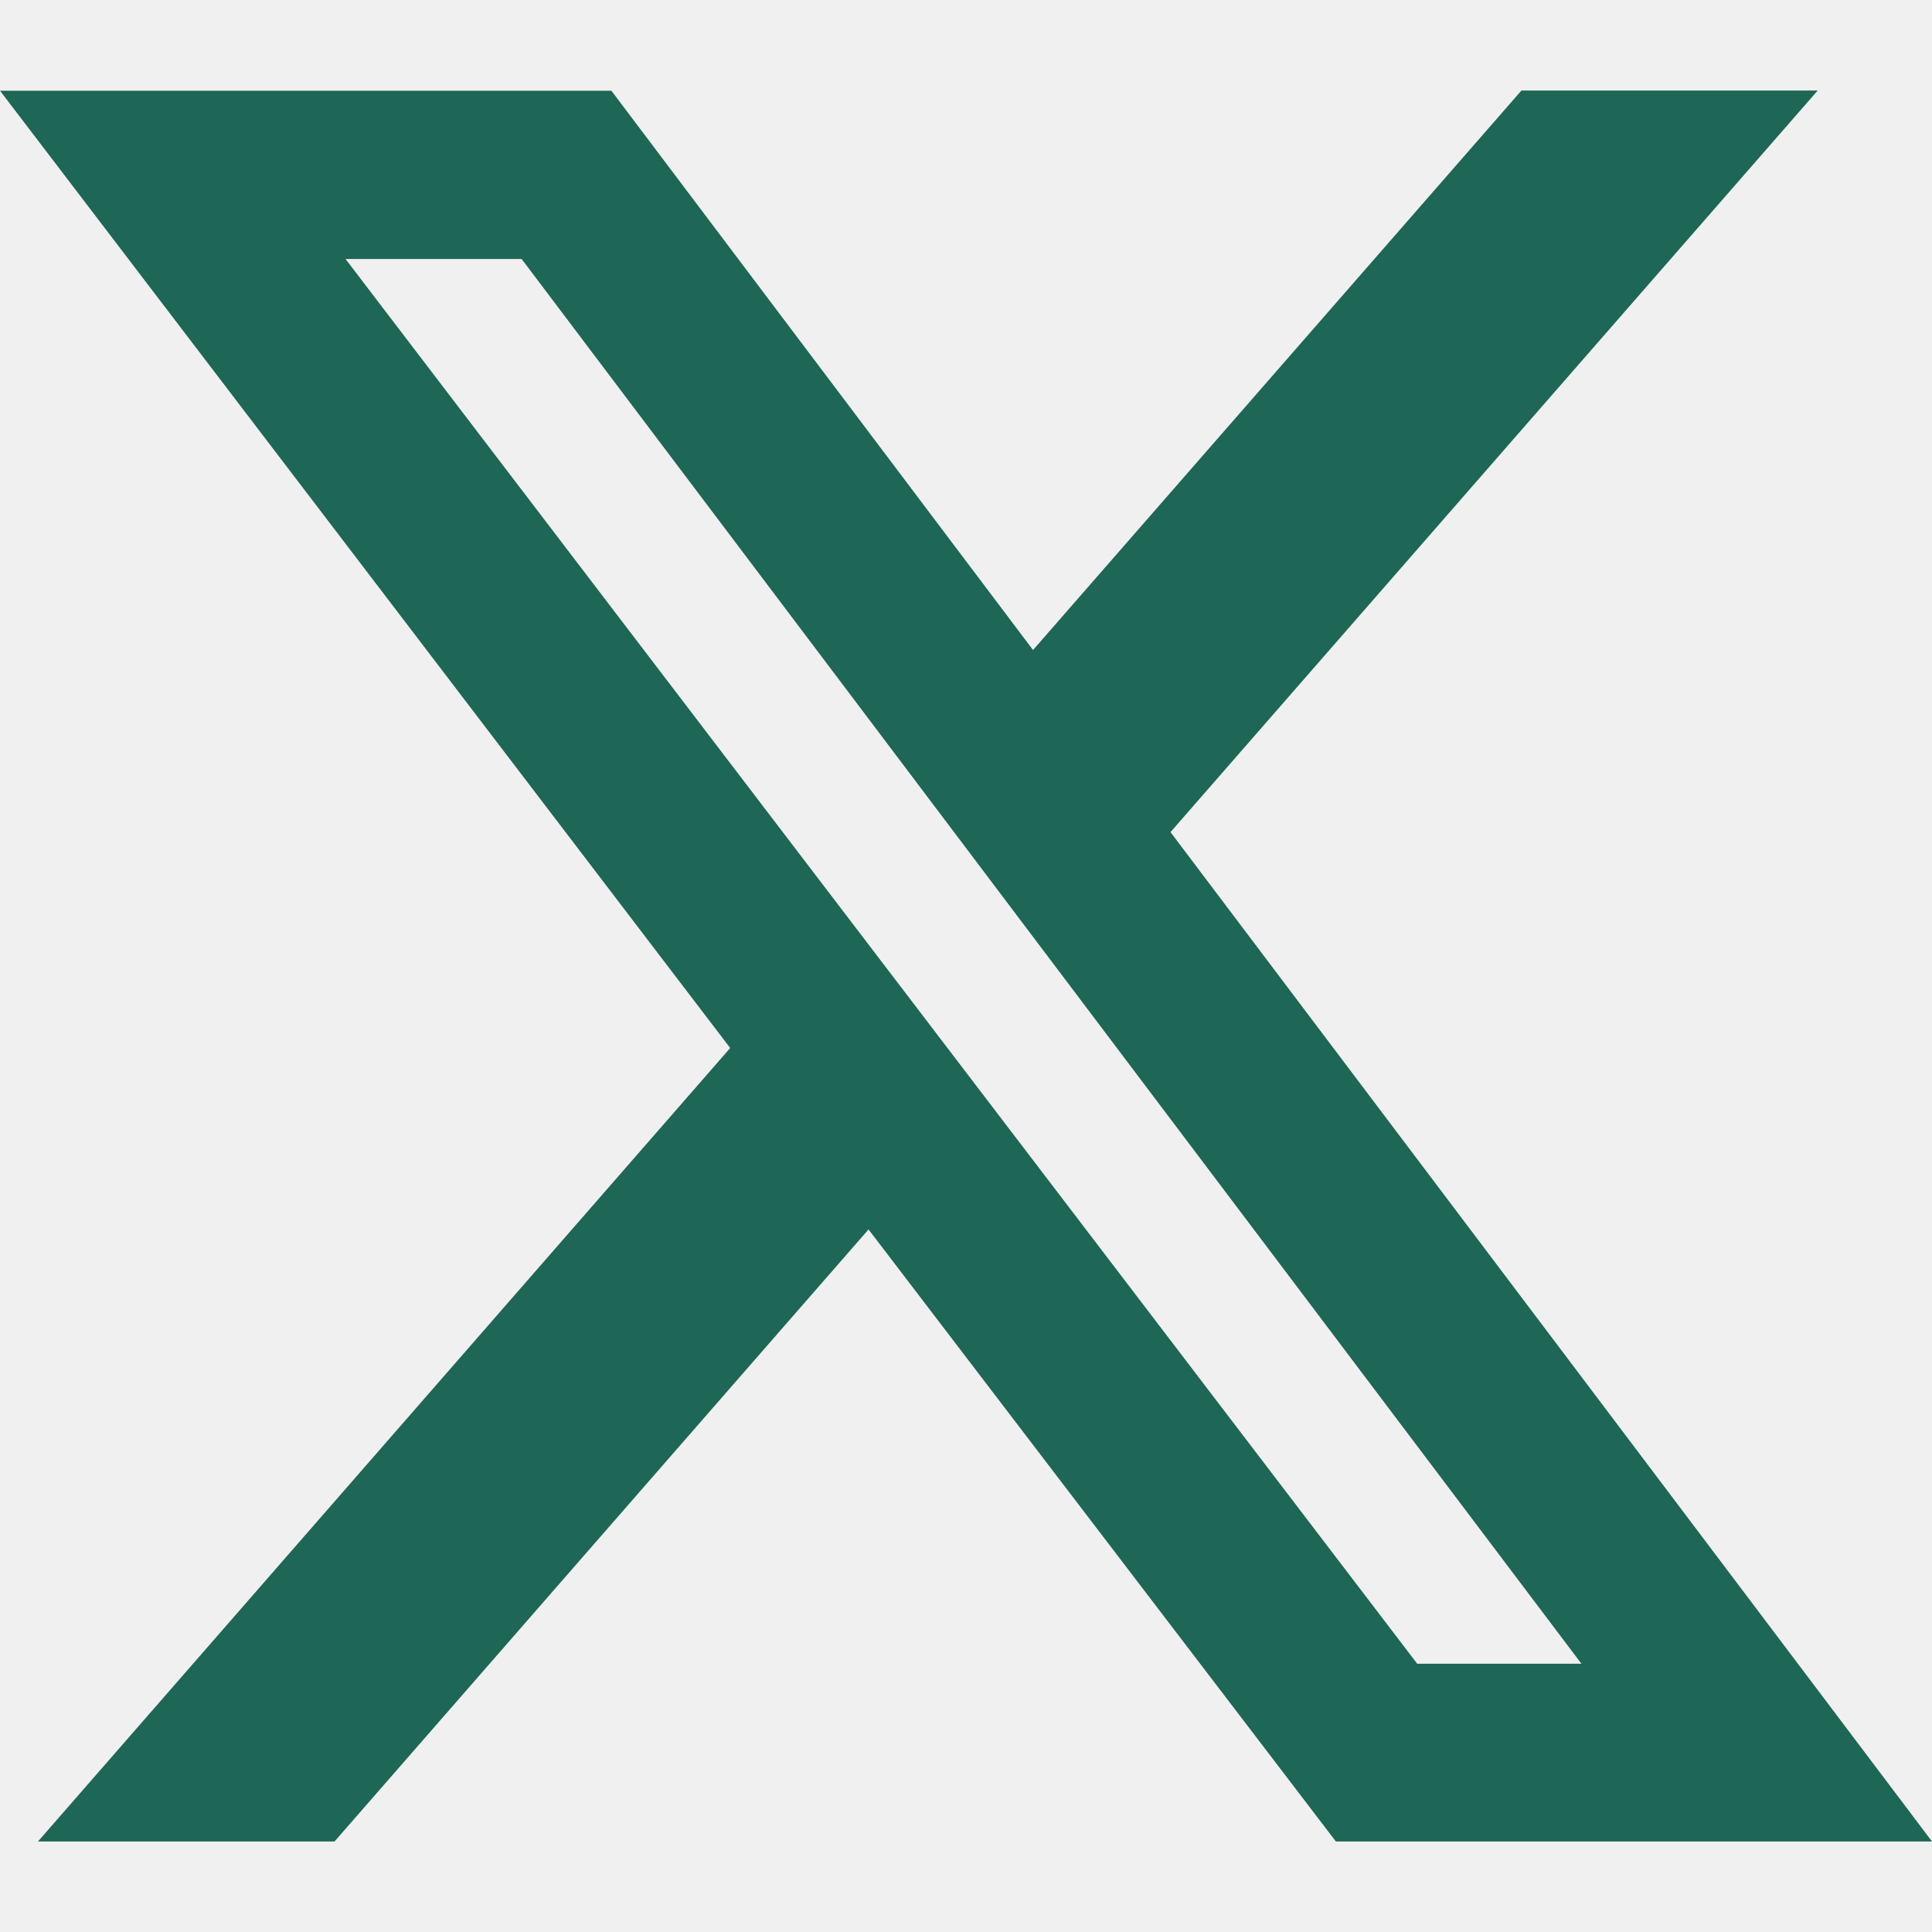
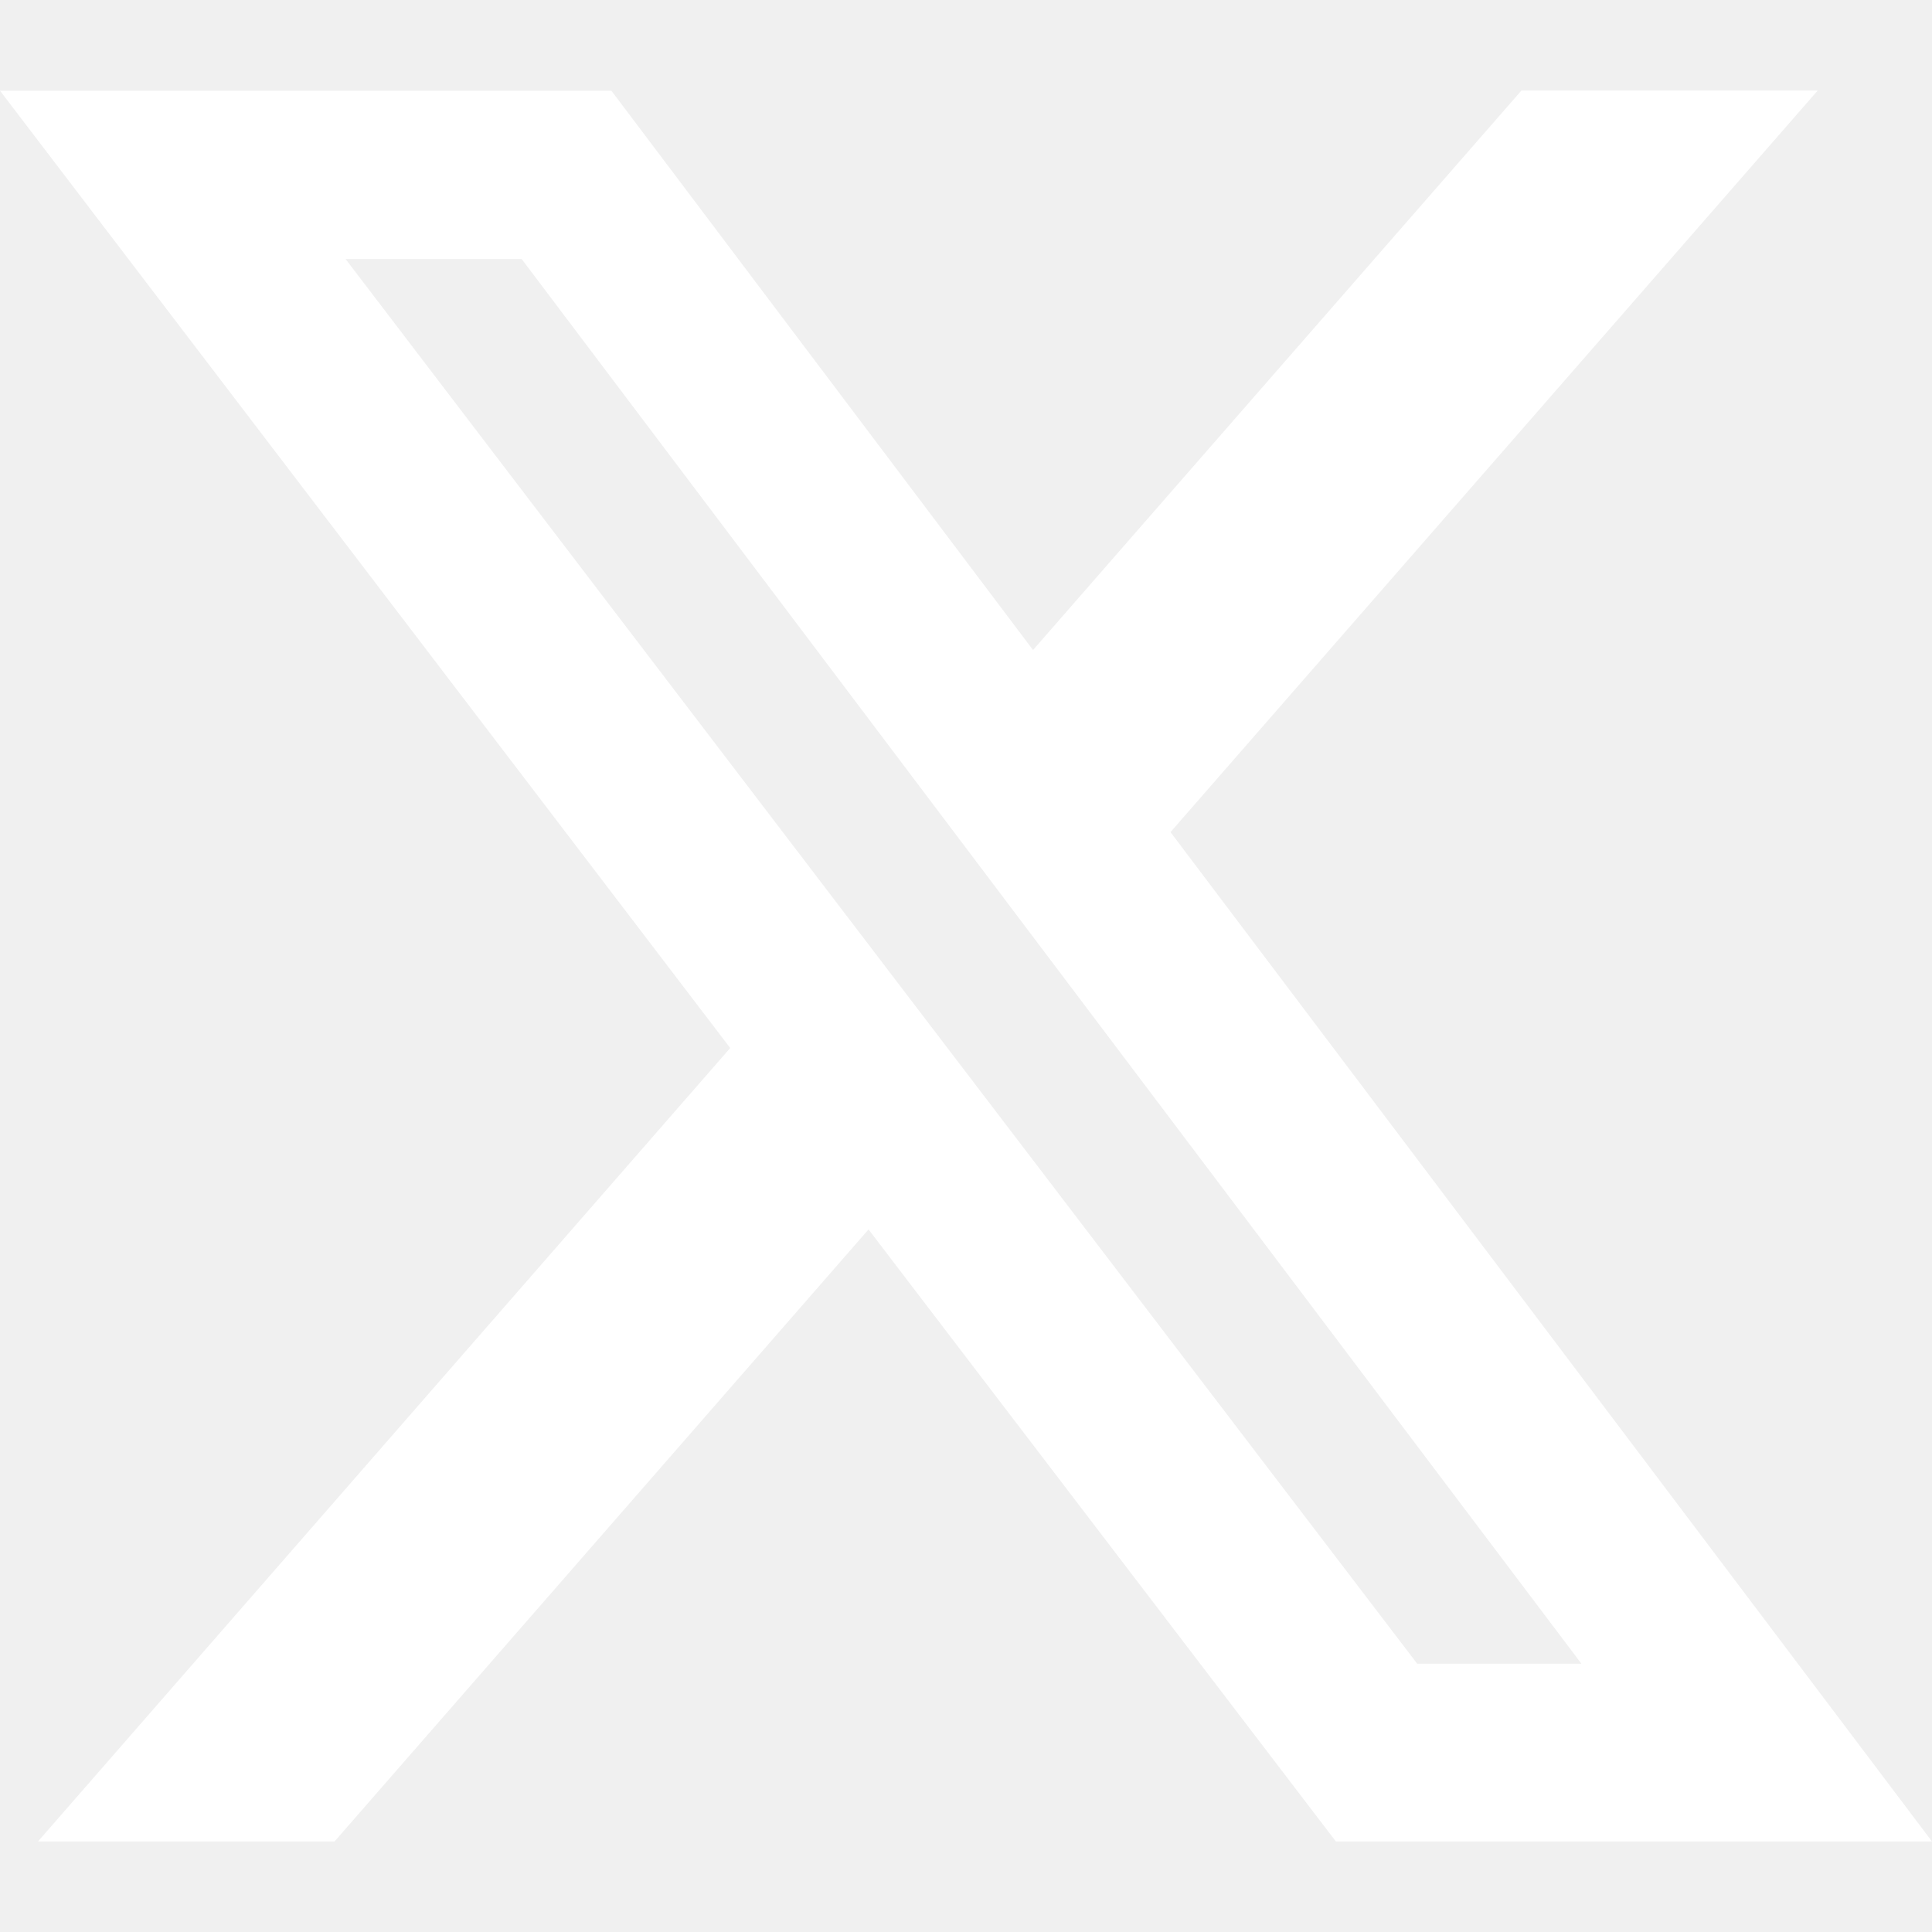
<svg xmlns="http://www.w3.org/2000/svg" width="20" height="20" viewBox="0 0 20 20" fill="none">
  <g clip-path="url(#clip0_2095_1312)">
    <mask id="mask0_2095_1312" style="mask-type:luminance" maskUnits="userSpaceOnUse" x="0" y="0" width="20" height="20">
      <path d="M0 0H20V20H0V0Z" fill="white" />
    </mask>
    <g mask="url(#mask0_2095_1312)">
-       <path d="M15.75 0.937H18.817L12.117 8.614L20 19.063H13.829L8.991 12.727L3.463 19.063H0.393L7.559 10.849L0 0.939H6.329L10.694 6.729L15.75 0.937ZM14.671 17.223H16.371L5.4 2.681H3.577L14.671 17.223Z" fill="#1E6655" />
+       <path d="M15.75 0.937H18.817L12.117 8.614L20 19.063H13.829L8.991 12.727L3.463 19.063H0.393L7.559 10.849L0 0.939H6.329L10.694 6.729L15.75 0.937ZM14.671 17.223H16.371L5.4 2.681H3.577L14.671 17.223Z" fill="#ffffff" />
    </g>
  </g>
  <defs>
    <clipPath id="clip0_2095_1312">
      <rect width="20" height="20" fill="white" />
    </clipPath>
  </defs>
</svg>
